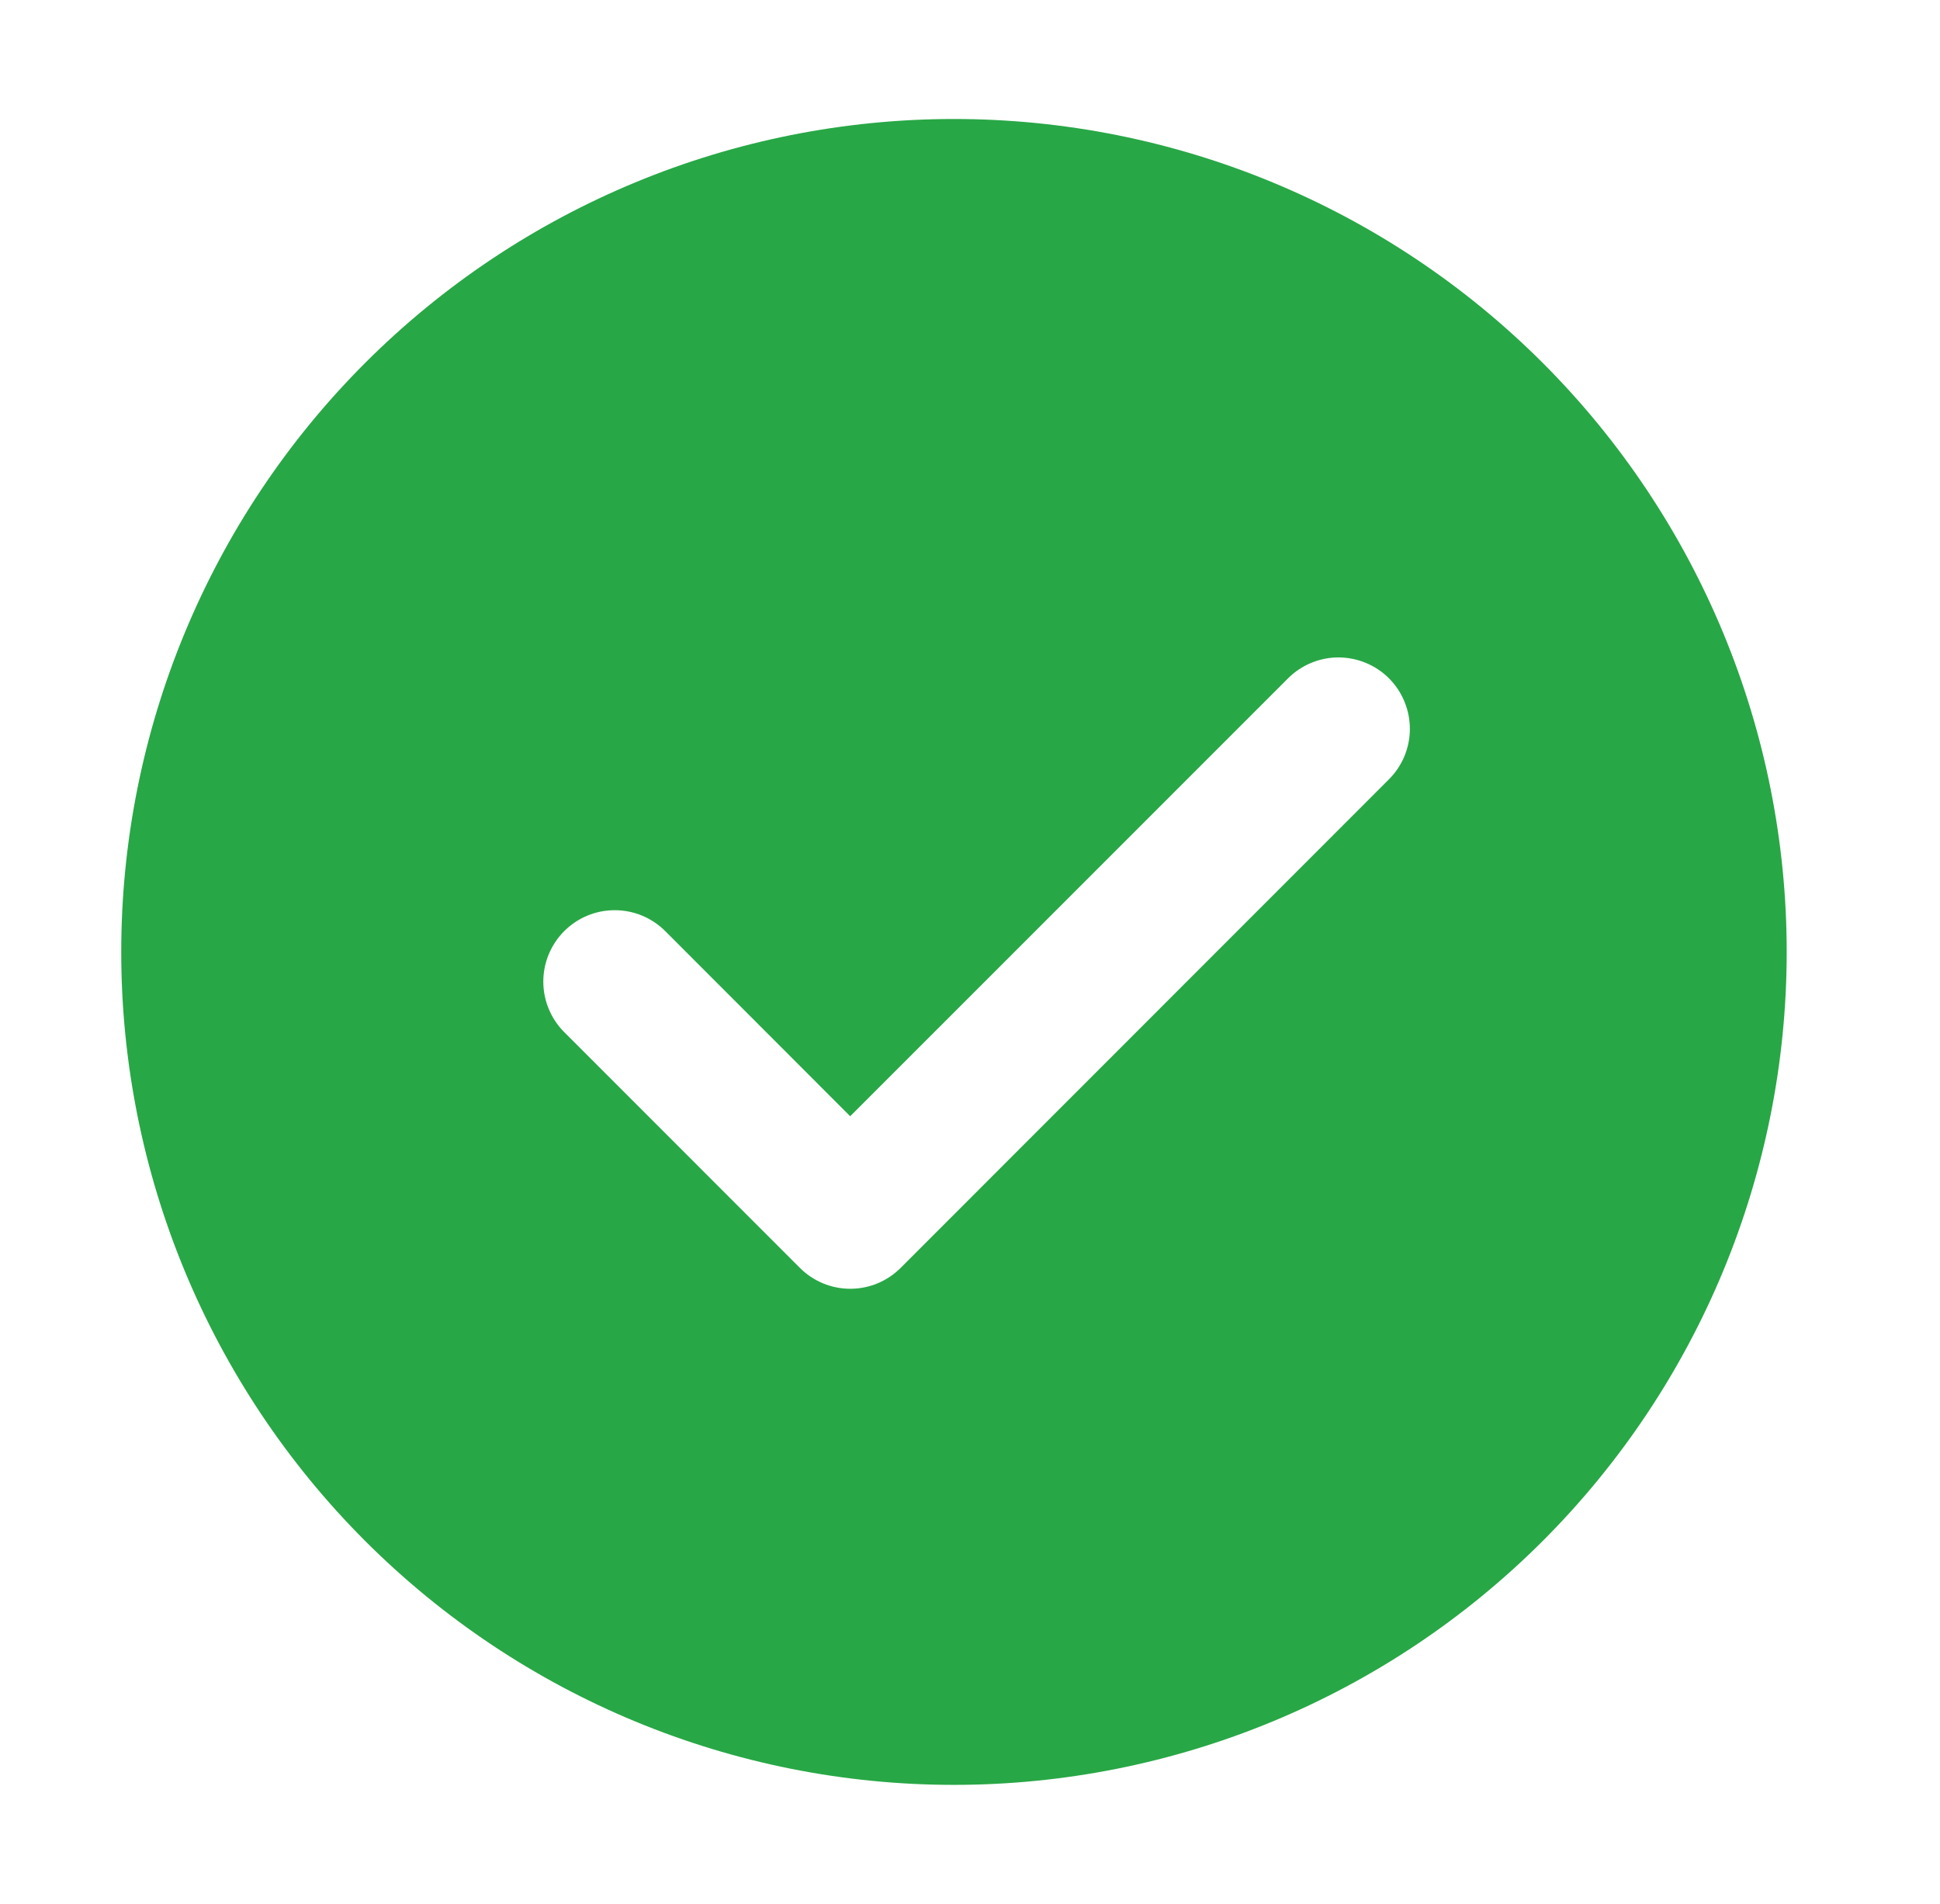
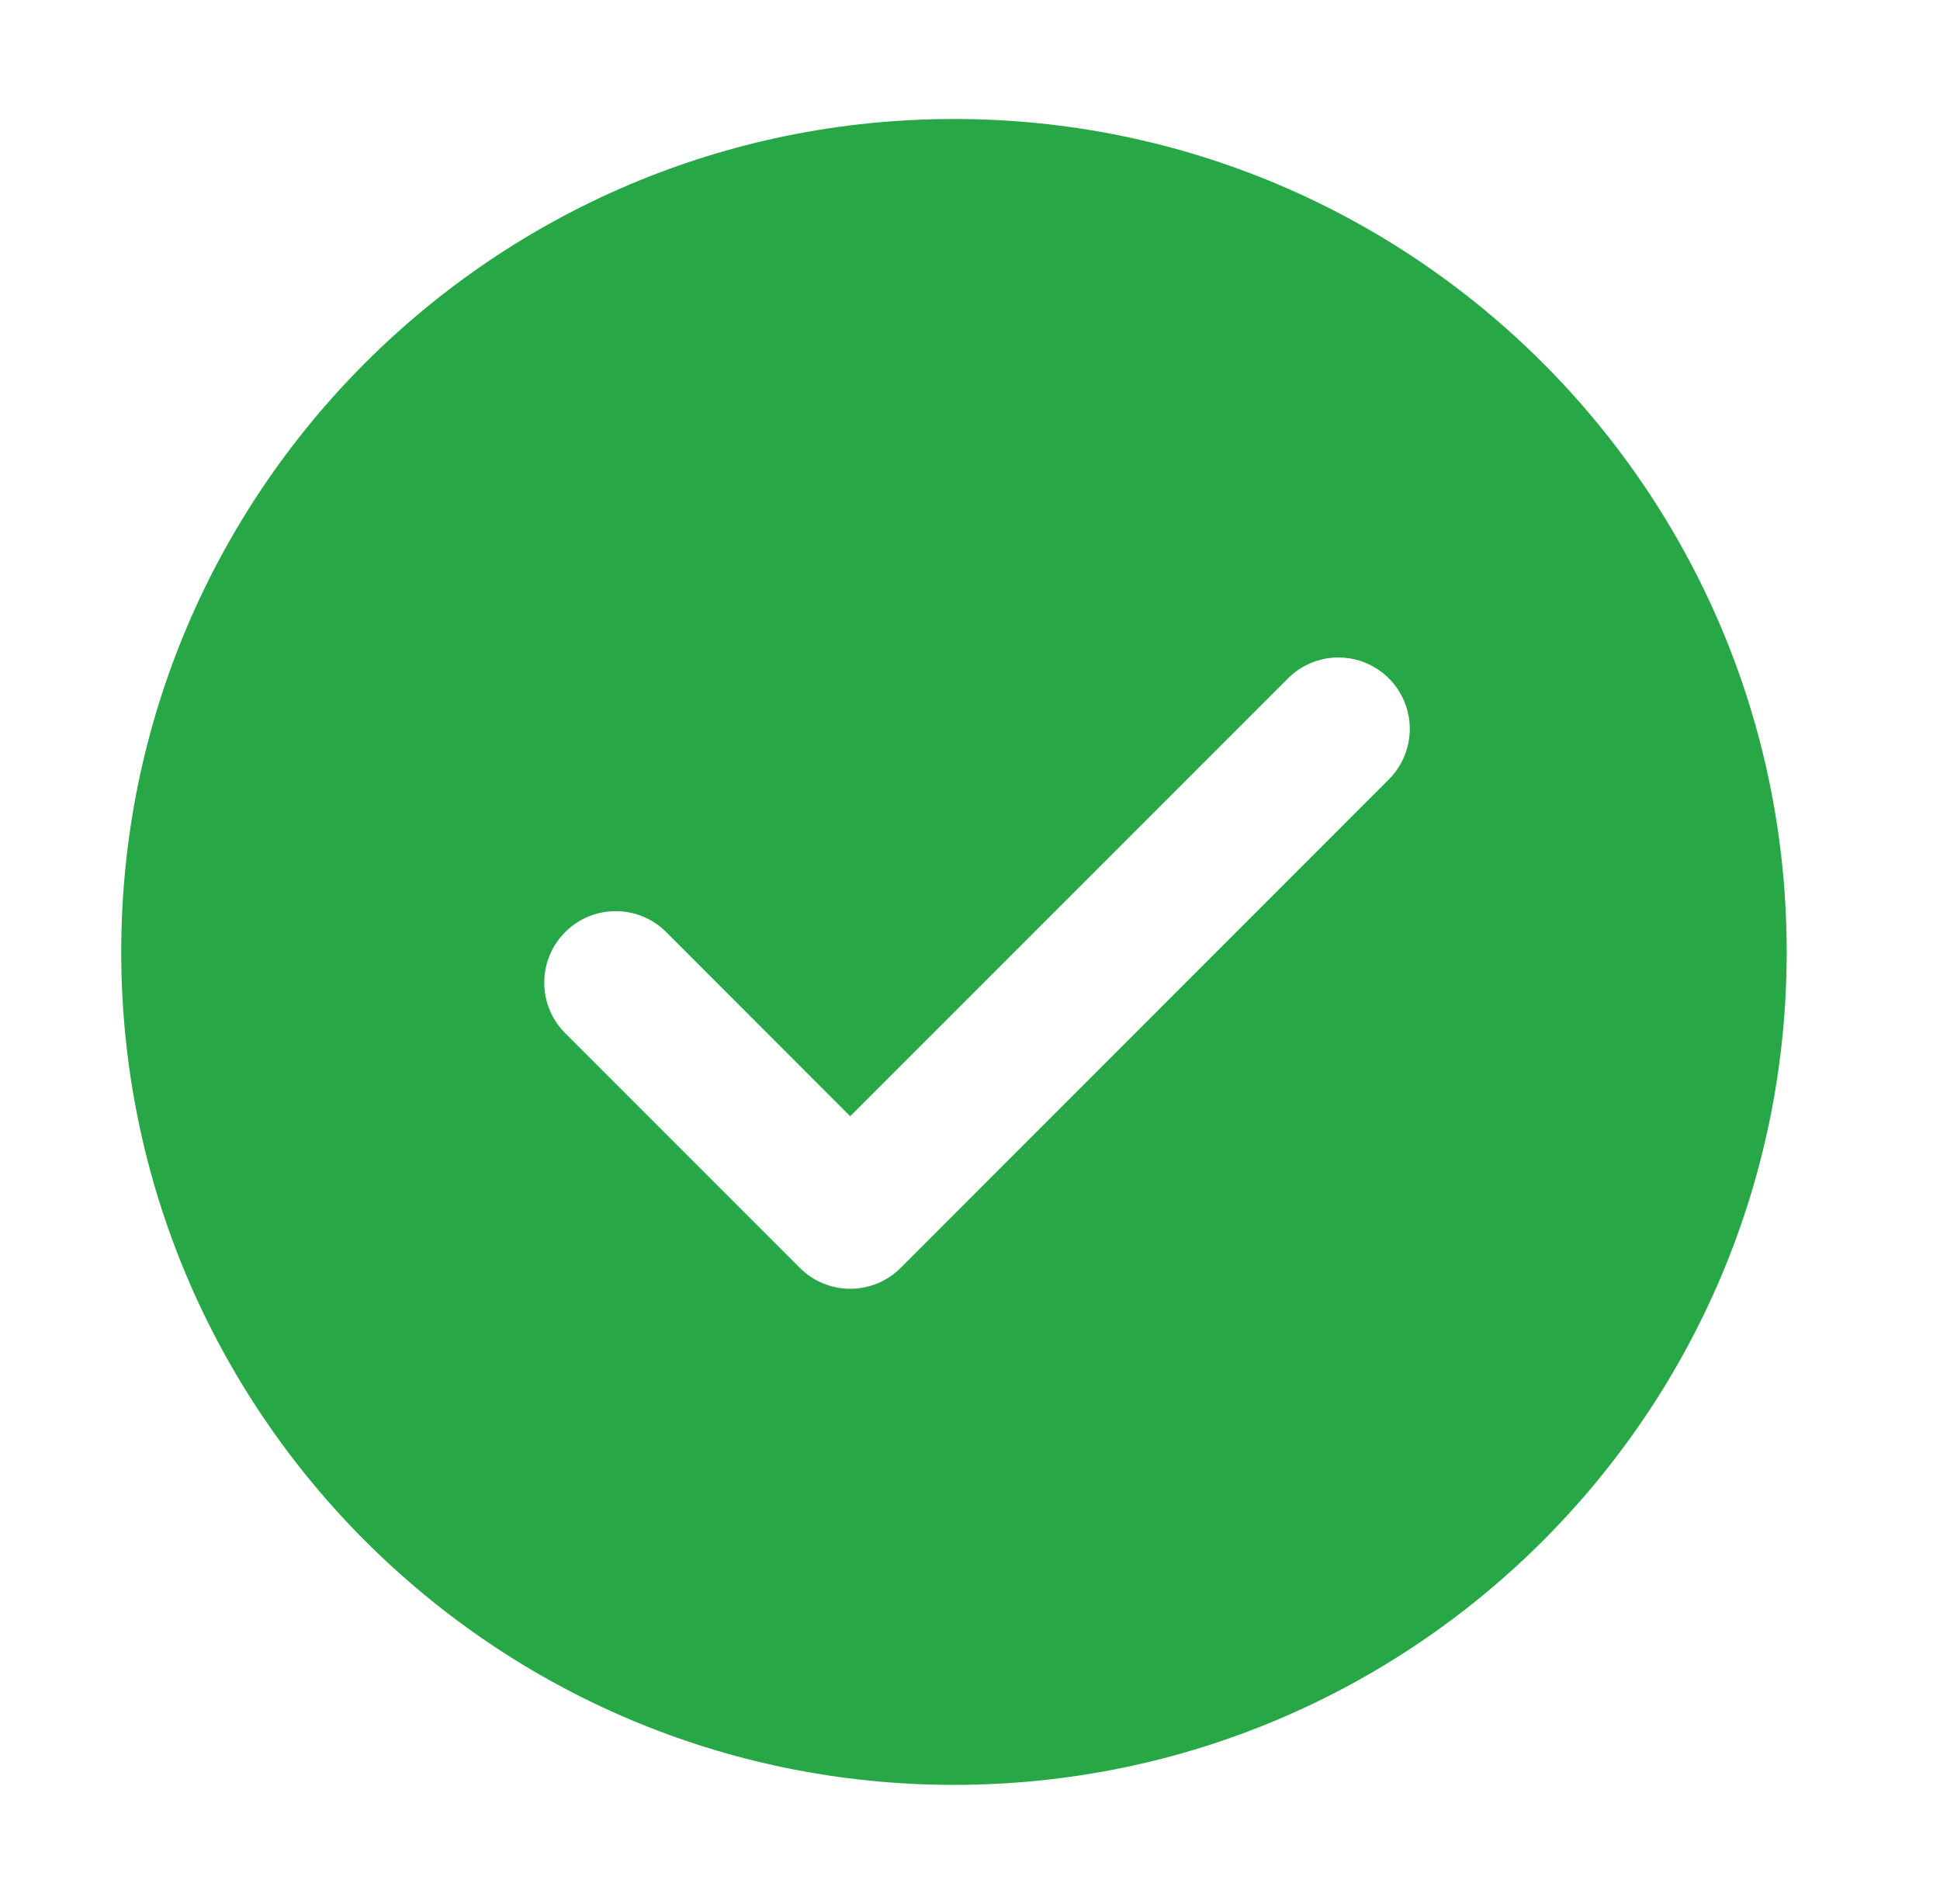
- <svg xmlns="http://www.w3.org/2000/svg" width="53" height="52" viewBox="0 0 53 52" fill="none">
-   <path d="M26.061 3.25C32.095 3.25 37.882 5.647 42.148 9.913C46.415 14.18 48.812 19.966 48.812 26C48.812 32.034 46.415 37.82 42.148 42.087C37.882 46.353 32.095 48.75 26.061 48.75C20.028 48.75 14.241 46.353 9.975 42.087C5.708 37.82 3.312 32.034 3.312 26C3.312 19.966 5.708 14.18 9.975 9.913C14.241 5.647 20.028 3.25 26.061 3.25ZM23.227 30.488L18.174 25.431C17.993 25.25 17.777 25.106 17.541 25.008C17.304 24.91 17.05 24.86 16.794 24.86C16.538 24.86 16.284 24.91 16.047 25.008C15.811 25.106 15.596 25.25 15.415 25.431C15.049 25.797 14.843 26.293 14.843 26.811C14.843 27.328 15.049 27.825 15.415 28.191L21.849 34.626C22.03 34.808 22.245 34.952 22.482 35.051C22.719 35.149 22.973 35.2 23.229 35.2C23.486 35.2 23.74 35.149 23.976 35.051C24.213 34.952 24.428 34.808 24.609 34.626L37.934 21.297C38.117 21.117 38.263 20.902 38.364 20.665C38.464 20.427 38.516 20.173 38.517 19.916C38.518 19.658 38.468 19.403 38.37 19.165C38.273 18.927 38.129 18.71 37.947 18.528C37.765 18.346 37.549 18.202 37.311 18.104C37.073 18.006 36.818 17.956 36.56 17.956C36.303 17.957 36.048 18.009 35.811 18.109C35.574 18.209 35.358 18.355 35.178 18.538L23.227 30.488Z" fill="#28A746" />
+ <svg xmlns="http://www.w3.org/2000/svg" width="53" height="52" fill="none">
+   <path fill="#28A746" d="M26.062 3.25a22.75 22.75 0 1 1 0 45.5 22.75 22.75 0 0 1 0-45.5m-2.835 27.238-5.053-5.057a1.952 1.952 0 0 0-2.76 2.76l6.435 6.435a1.945 1.945 0 0 0 2.76 0l13.325-13.329a1.951 1.951 0 0 0-1.374-3.34 1.95 1.95 0 0 0-1.382.581z" />
</svg>
